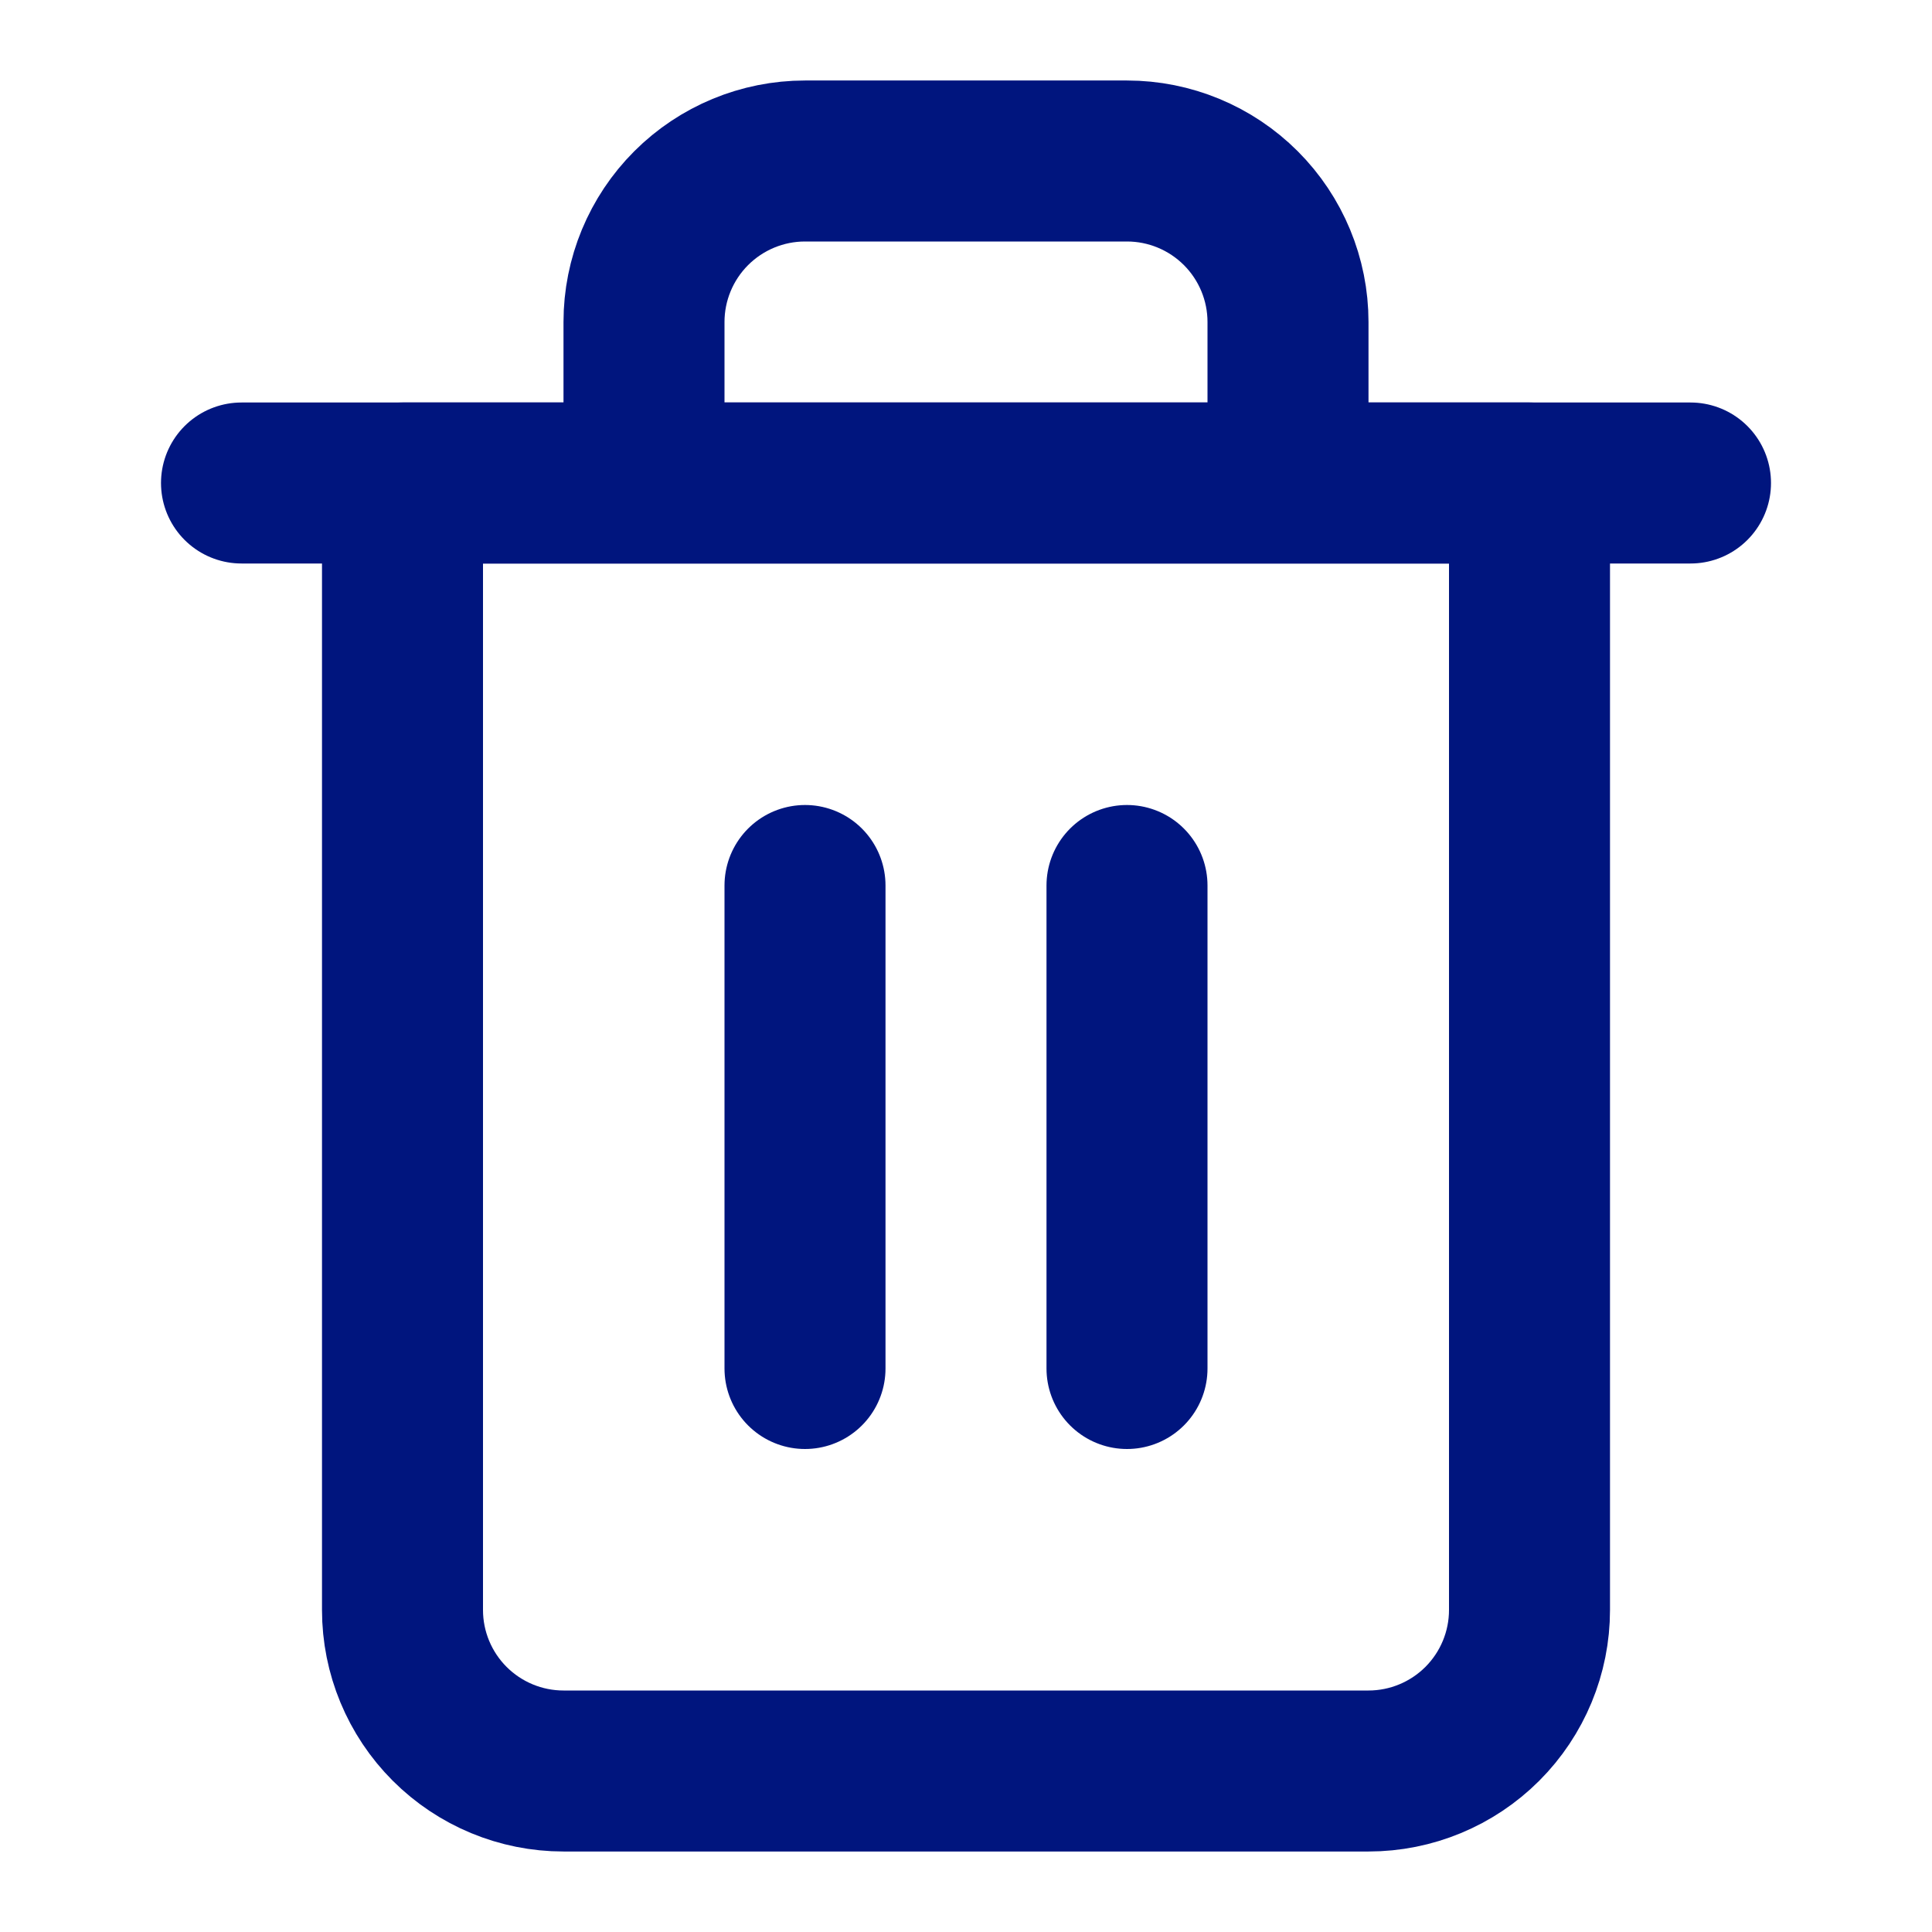
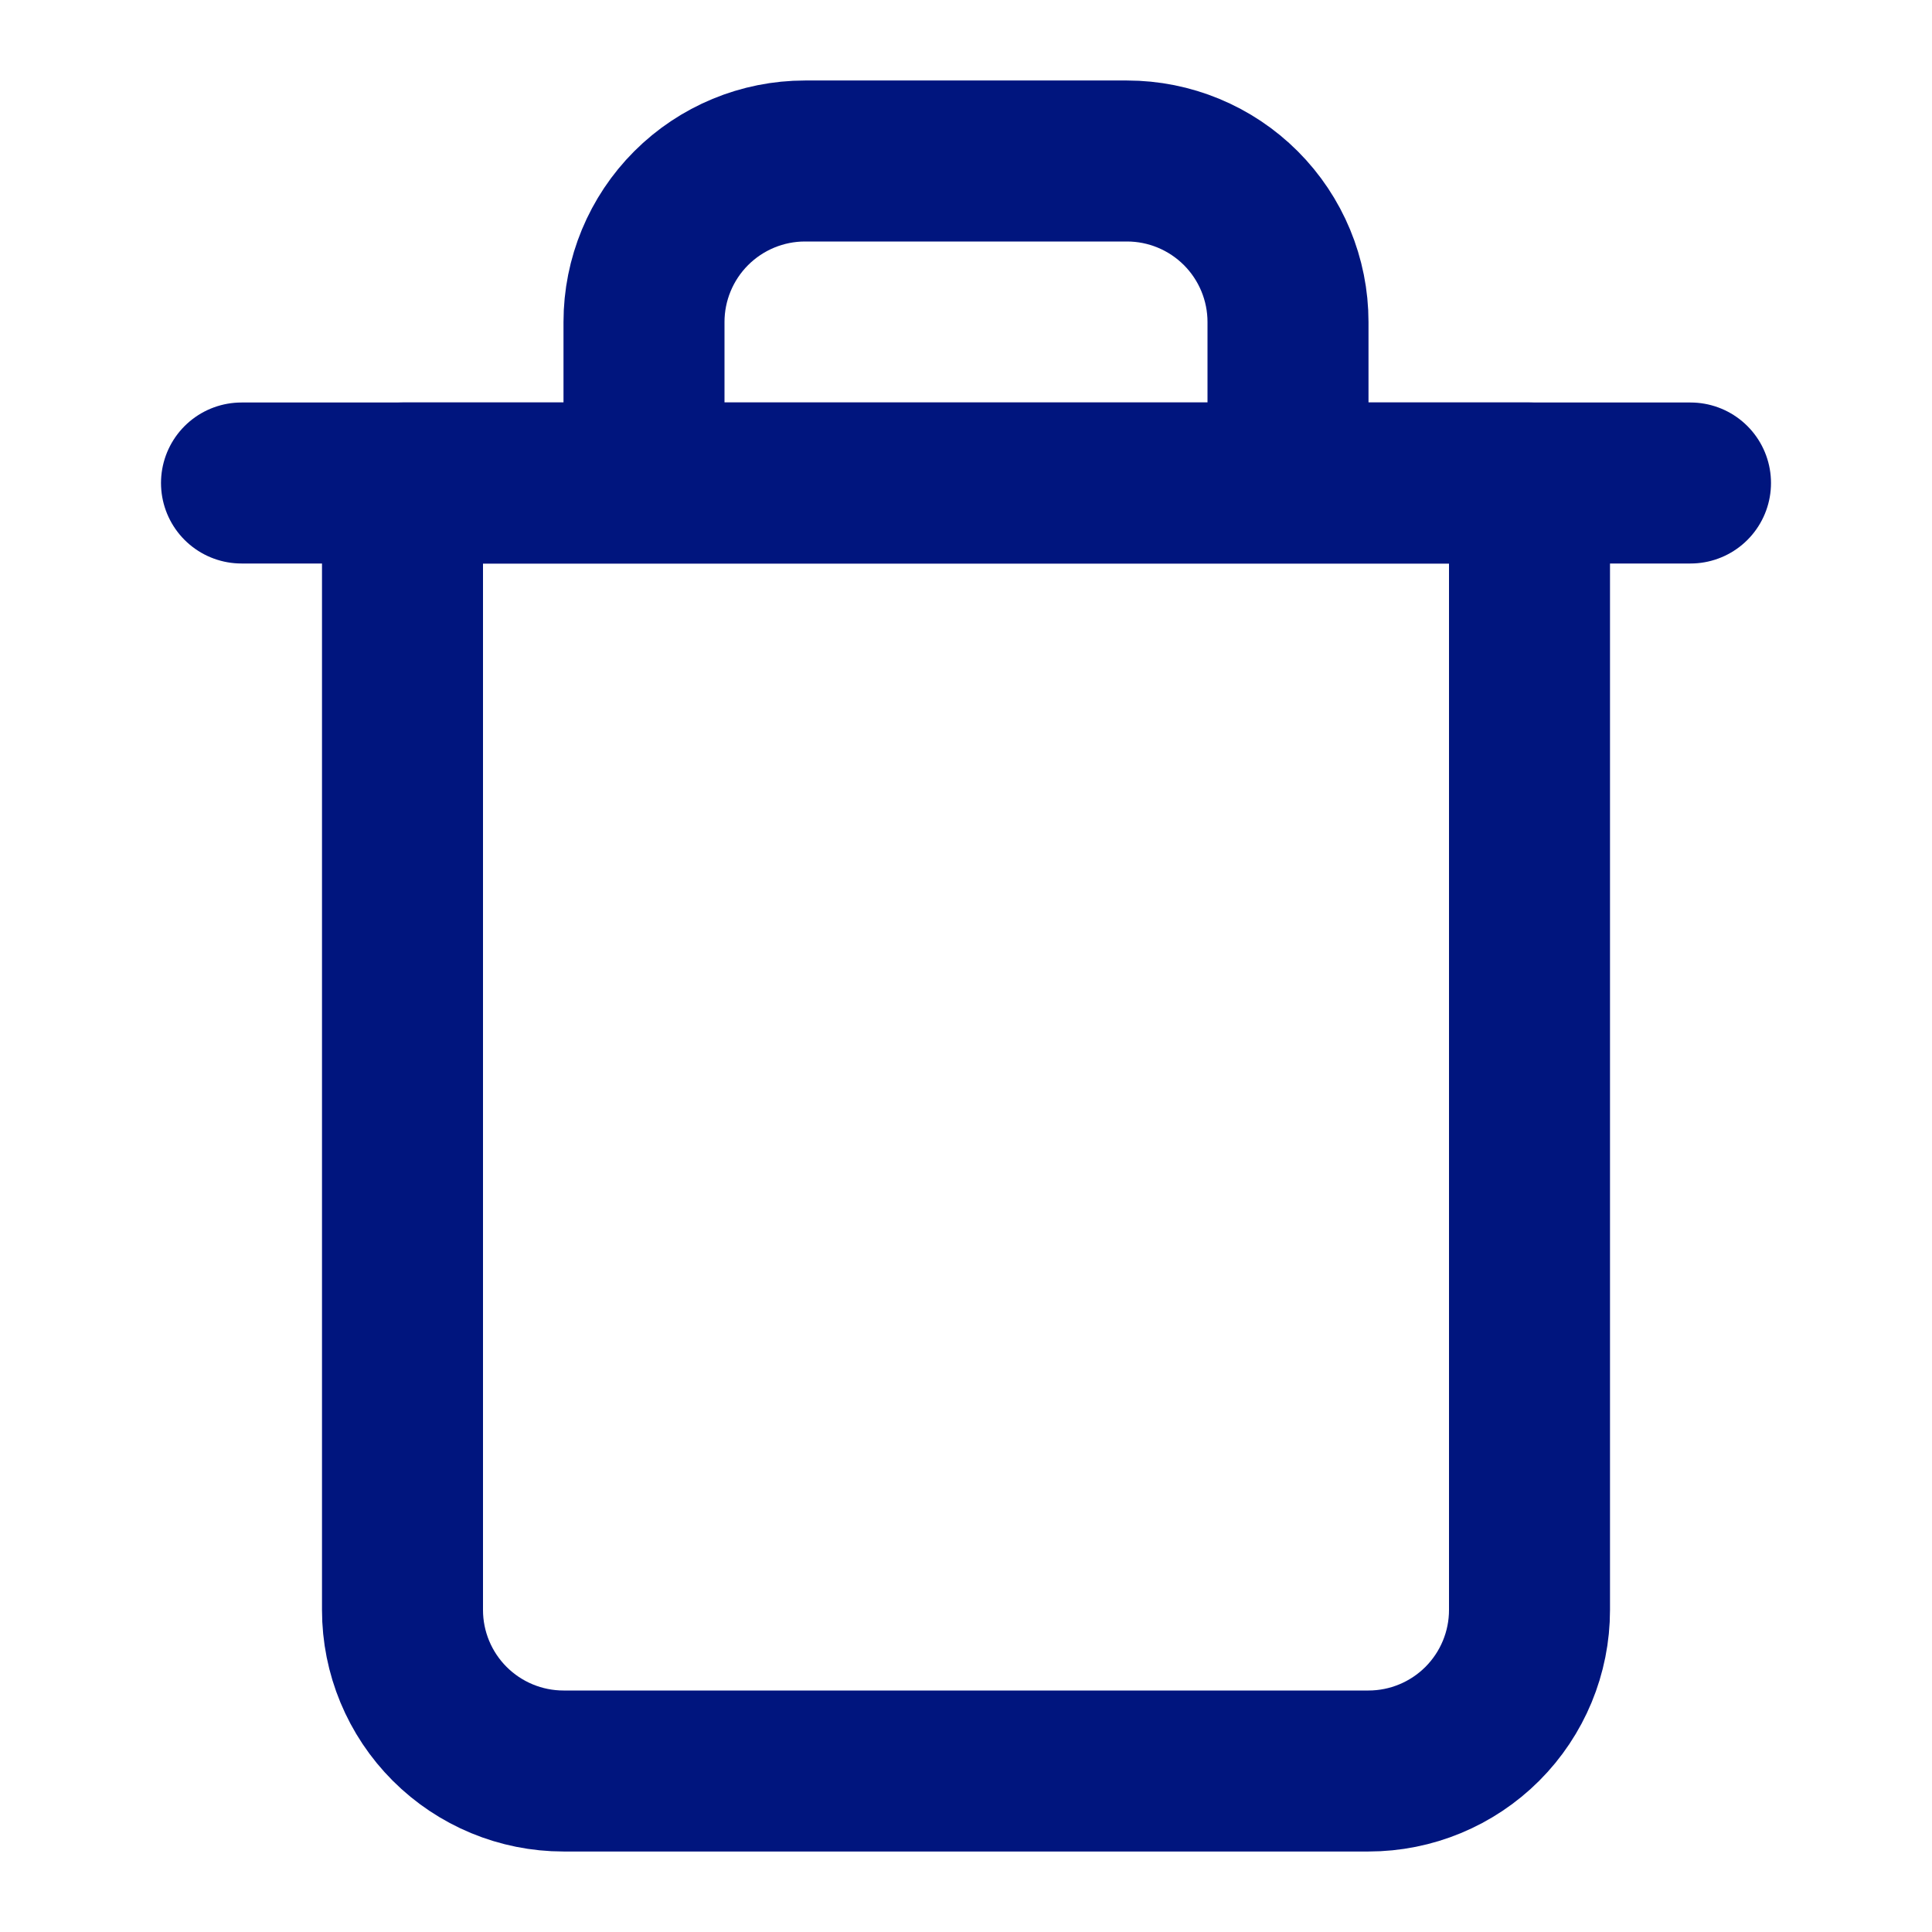
<svg xmlns="http://www.w3.org/2000/svg" width="24" height="24" viewBox="0 0 24 24" fill="none">
  <path d="M3 6H5H21" stroke="#00157E" stroke-width="2" stroke-linecap="round" stroke-linejoin="round" />
  <path d="M8 6V4C8 3.47 8.211 2.961 8.586 2.586C8.961 2.211 9.47 2 10 2H14C14.53 2 15.039 2.211 15.414 2.586C15.789 2.961 16 3.47 16 4V6M19 6V20C19 20.53 18.789 21.039 18.414 21.414C18.039 21.789 17.53 22 17 22H7C6.47 22 5.961 21.789 5.586 21.414C5.211 21.039 5 20.53 5 20V6H19Z" stroke="#00157E" stroke-width="2" stroke-linecap="round" stroke-linejoin="round" />
-   <path d="M10 11V17" stroke="#00157E" stroke-width="2" stroke-linecap="round" stroke-linejoin="round" />
-   <path d="M14 11V17" stroke="#00157E" stroke-width="2" stroke-linecap="round" stroke-linejoin="round" />
</svg>
